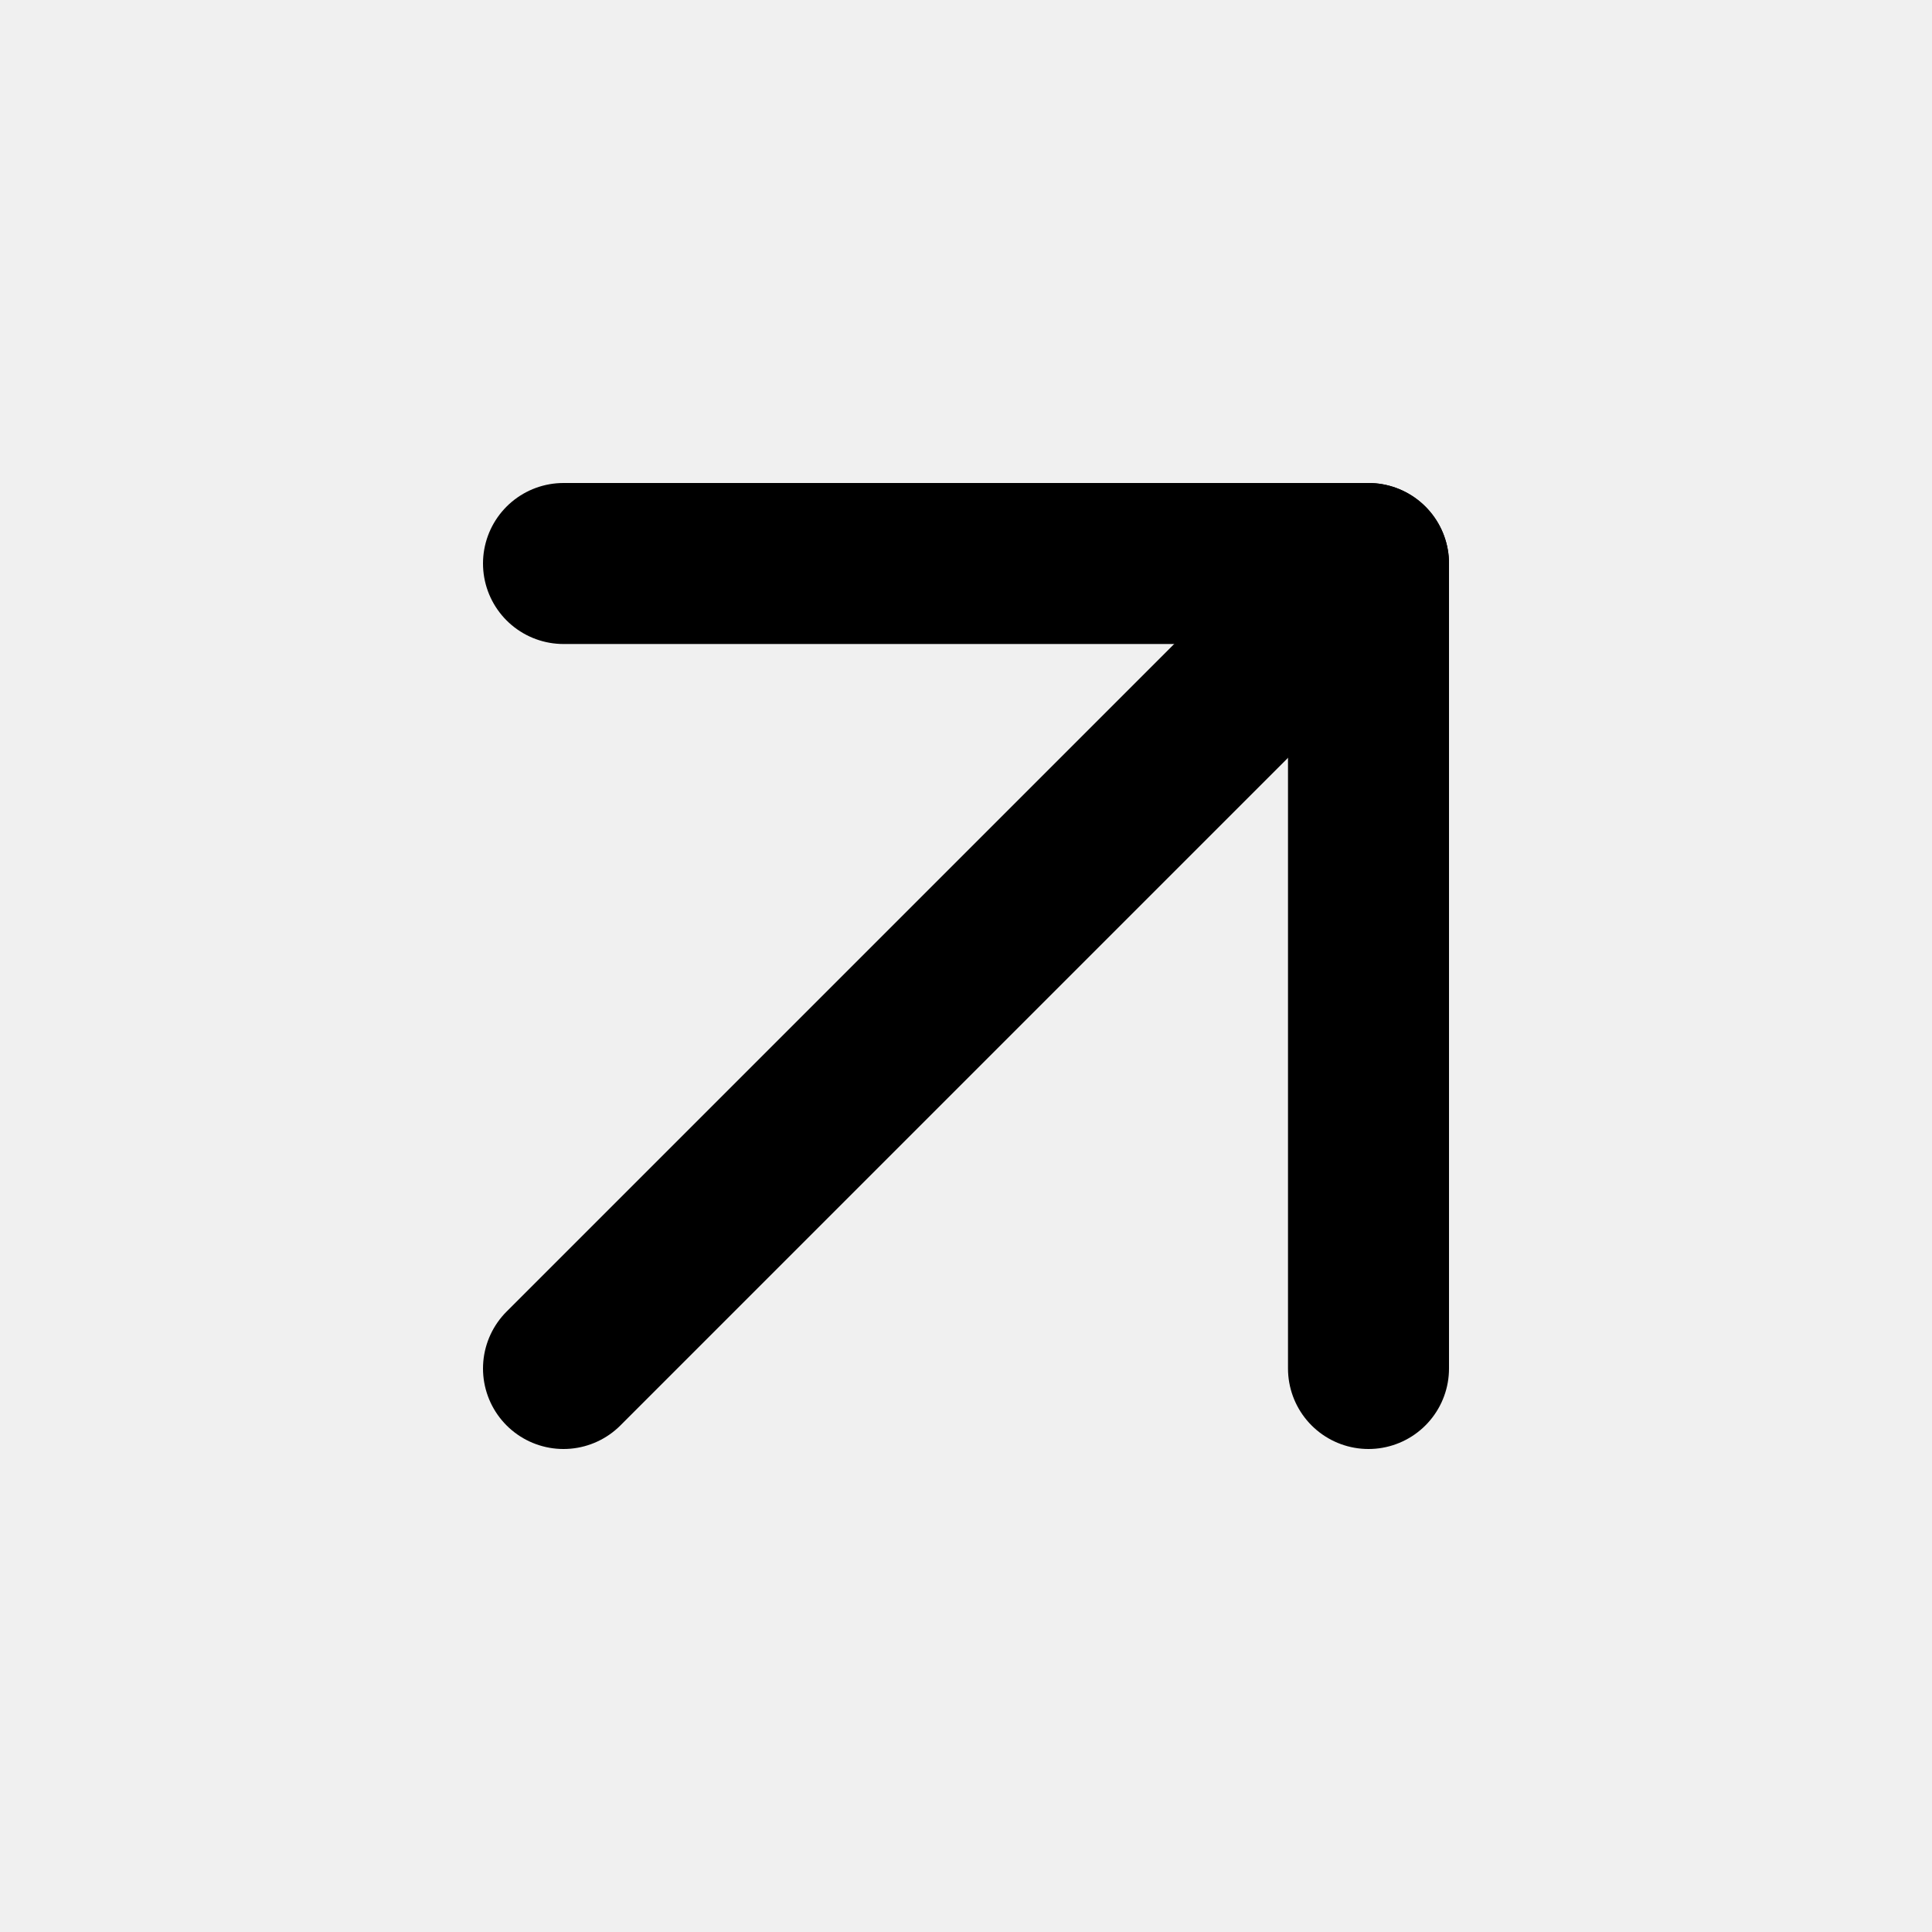
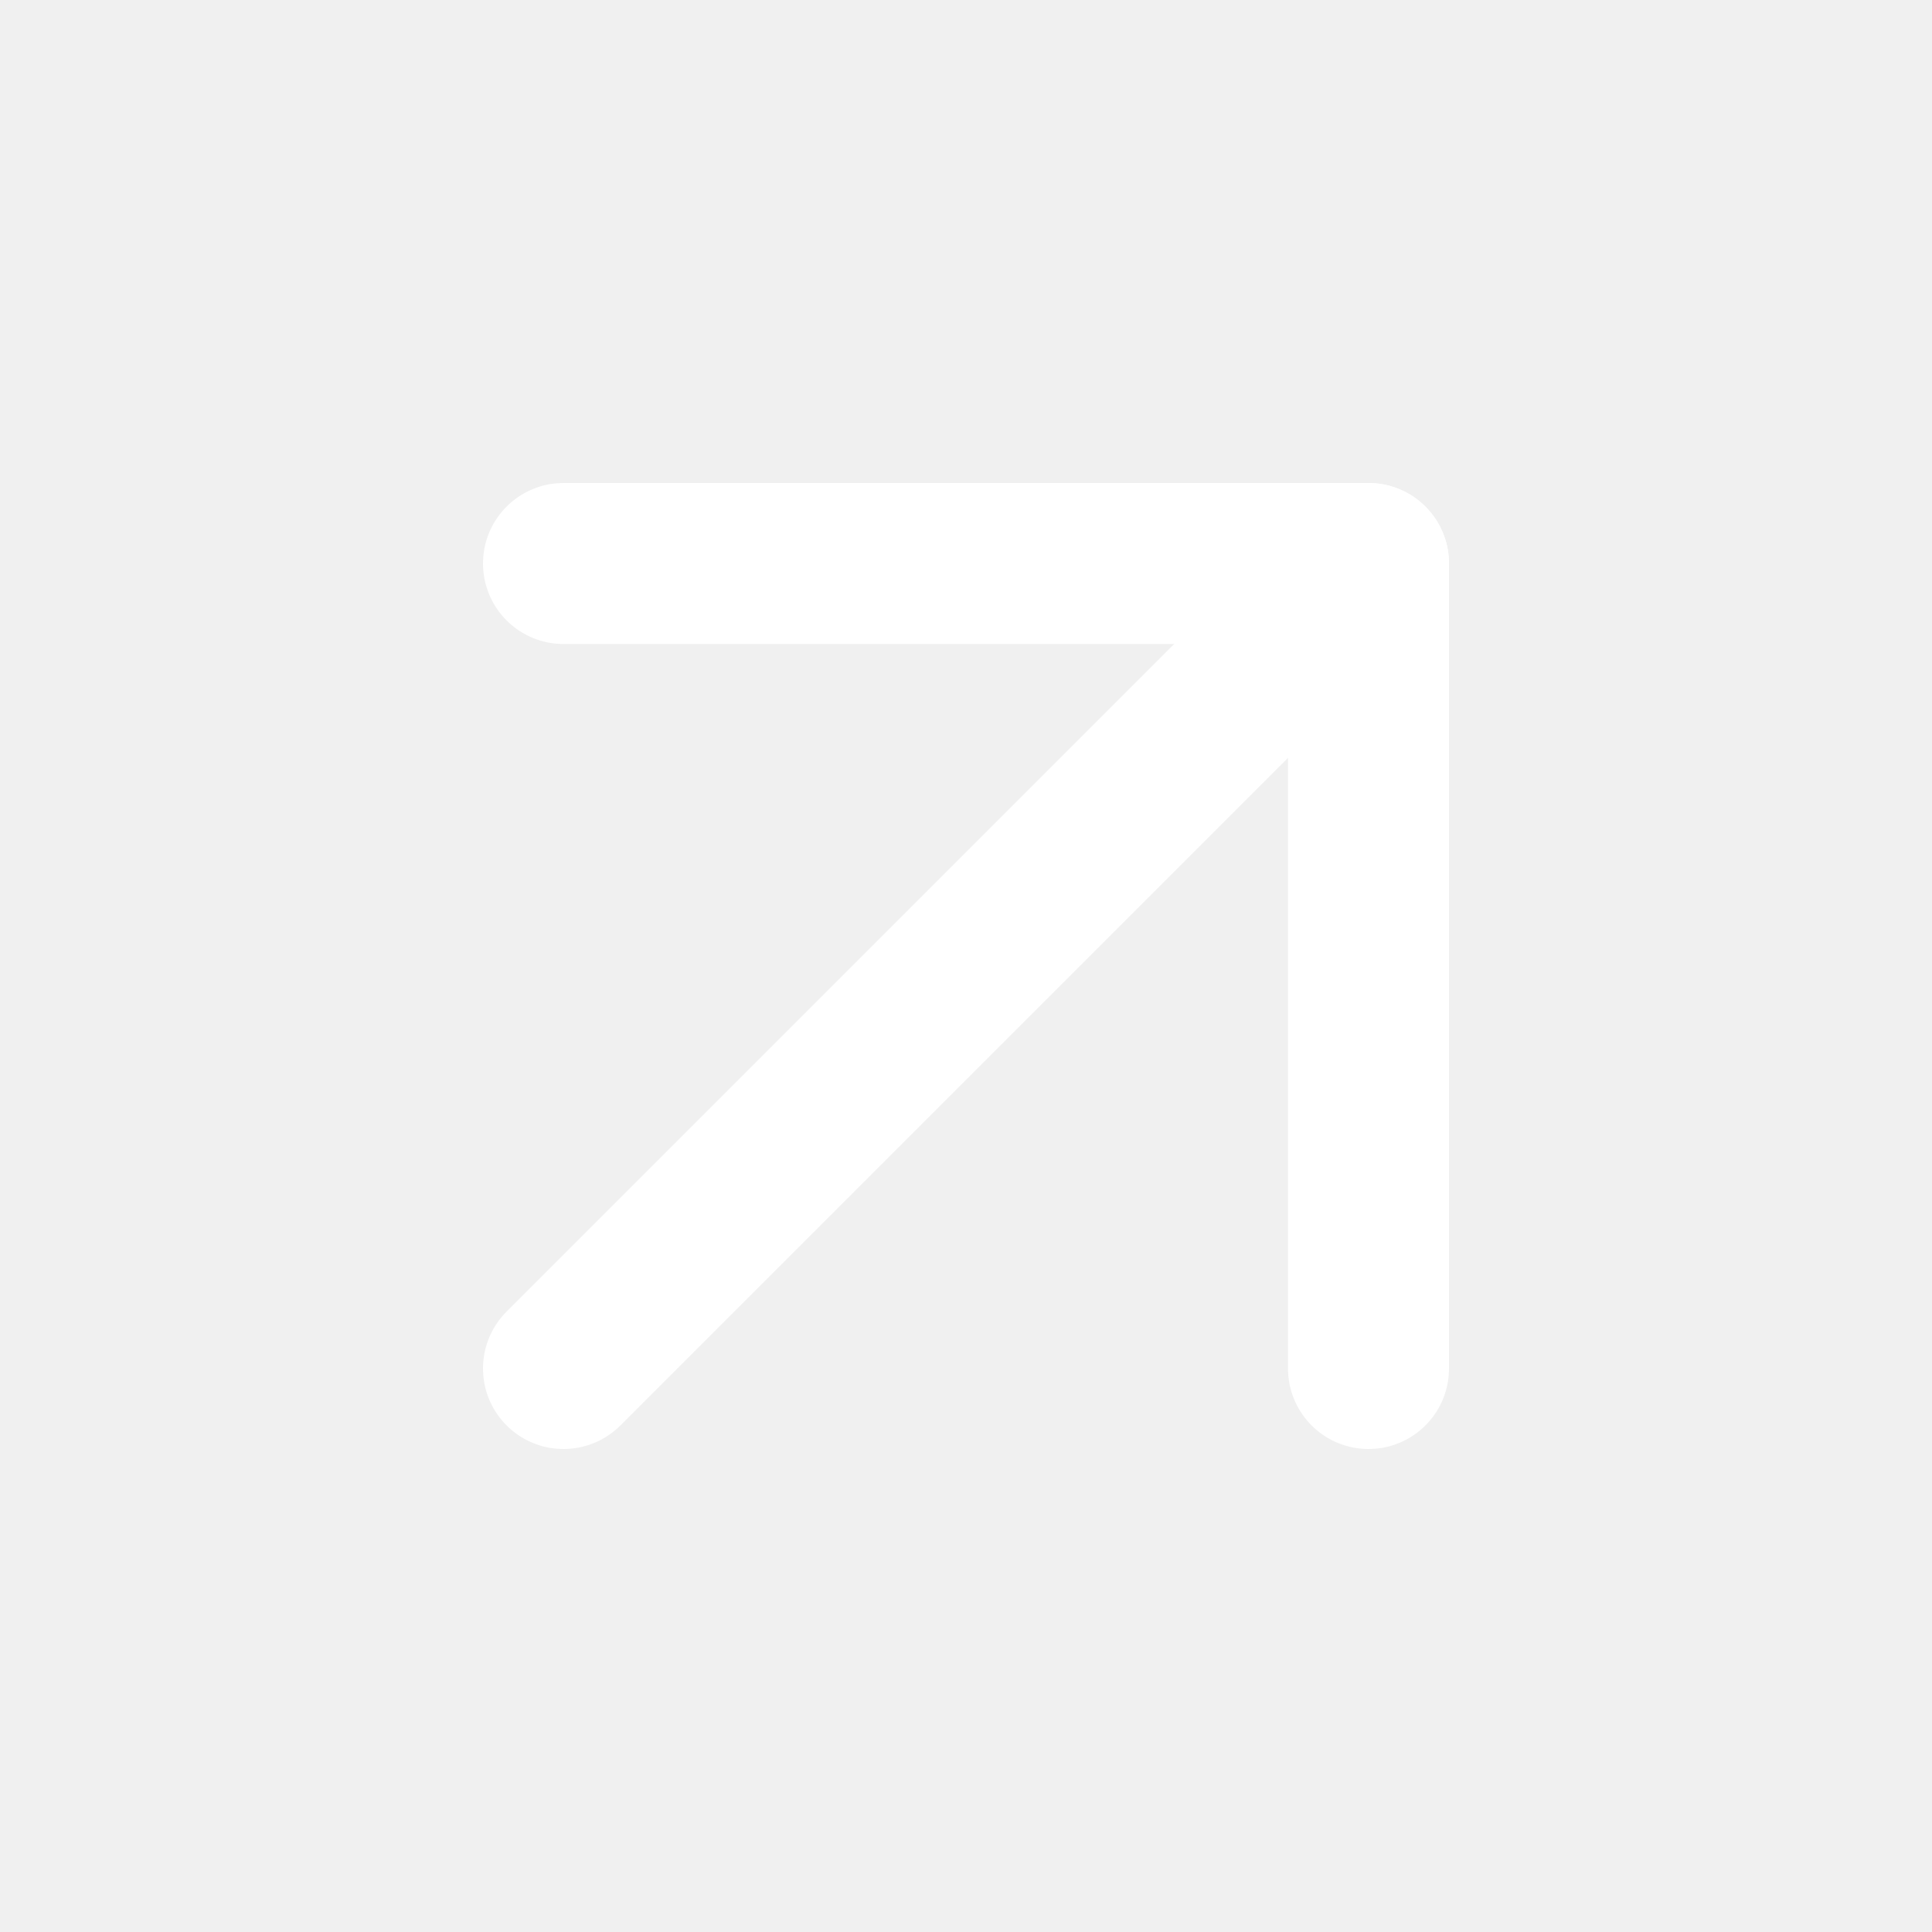
- <svg xmlns="http://www.w3.org/2000/svg" width="24" height="24" viewBox="0 0 24 24" fill="none" stroke="currentColor" stroke-width="2" stroke-linecap="round" stroke-linejoin="round">
+ <svg xmlns="http://www.w3.org/2000/svg" width="24" height="24" viewBox="0 0 24 24" fill="none" stroke="#FFFFFF" stroke-width="2" stroke-linecap="round" stroke-linejoin="round">
  <path d="M7 7h10v10" />
  <path d="M7 17 17 7" />
</svg>
